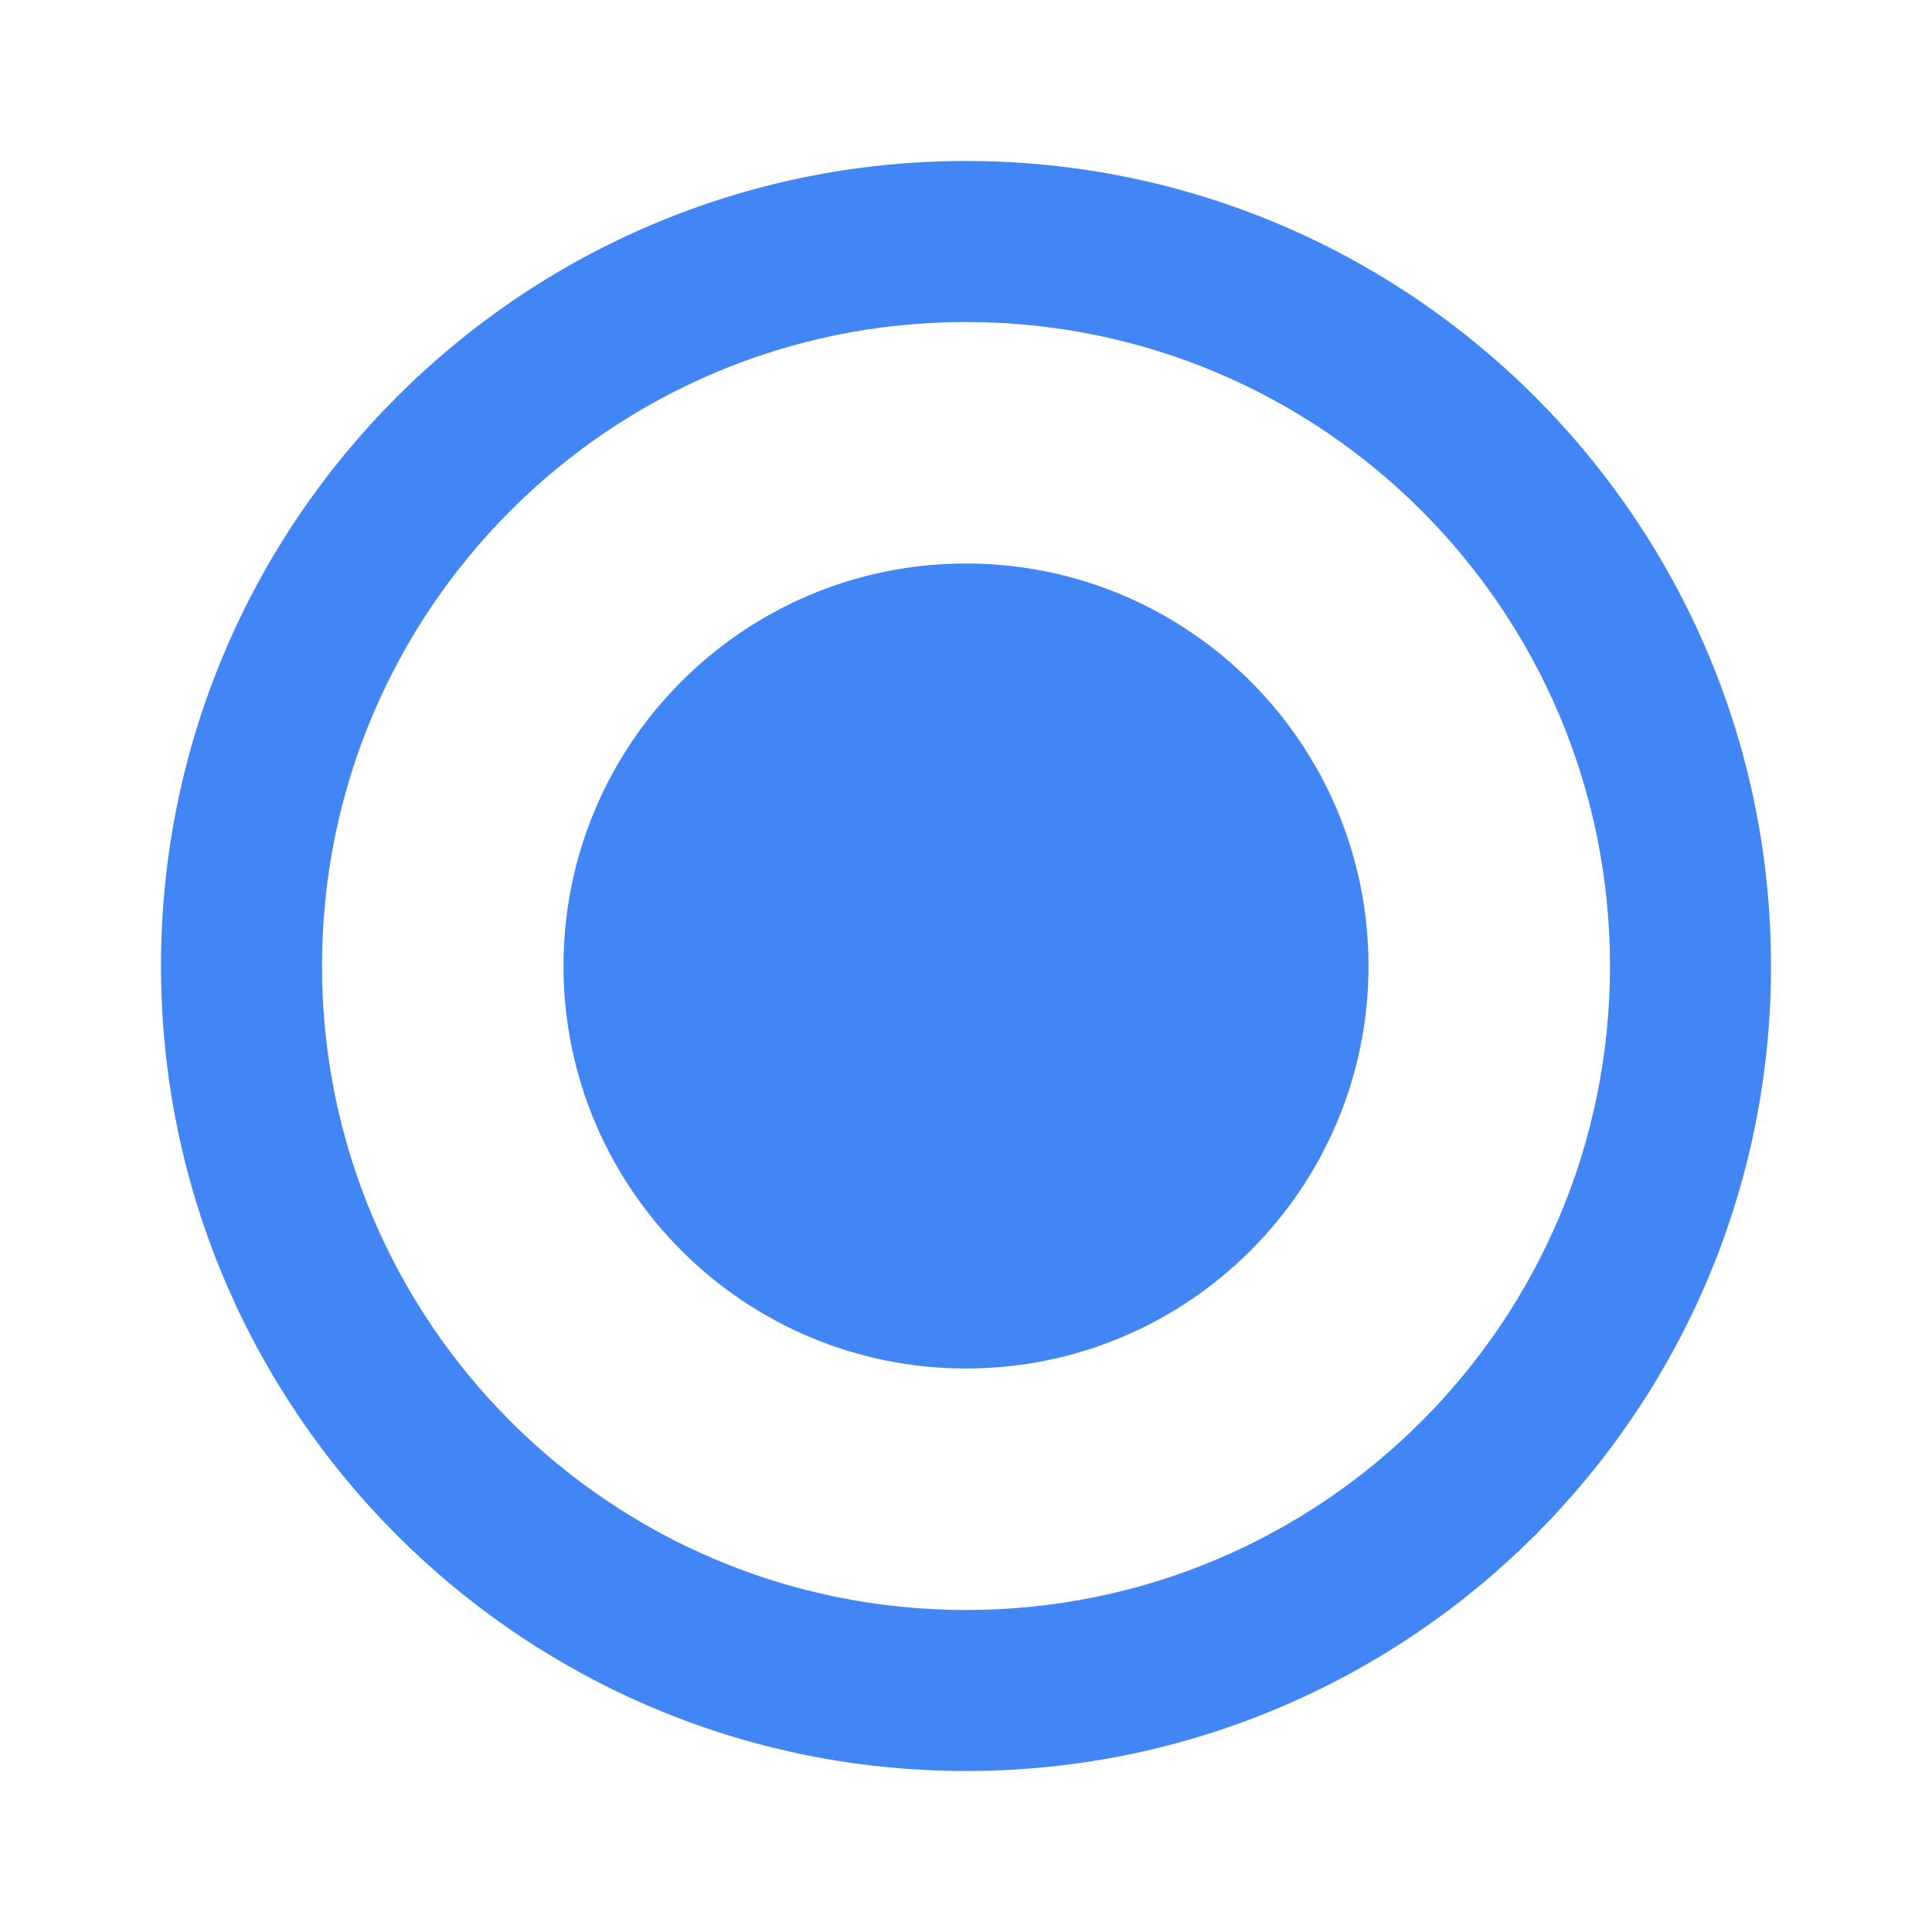
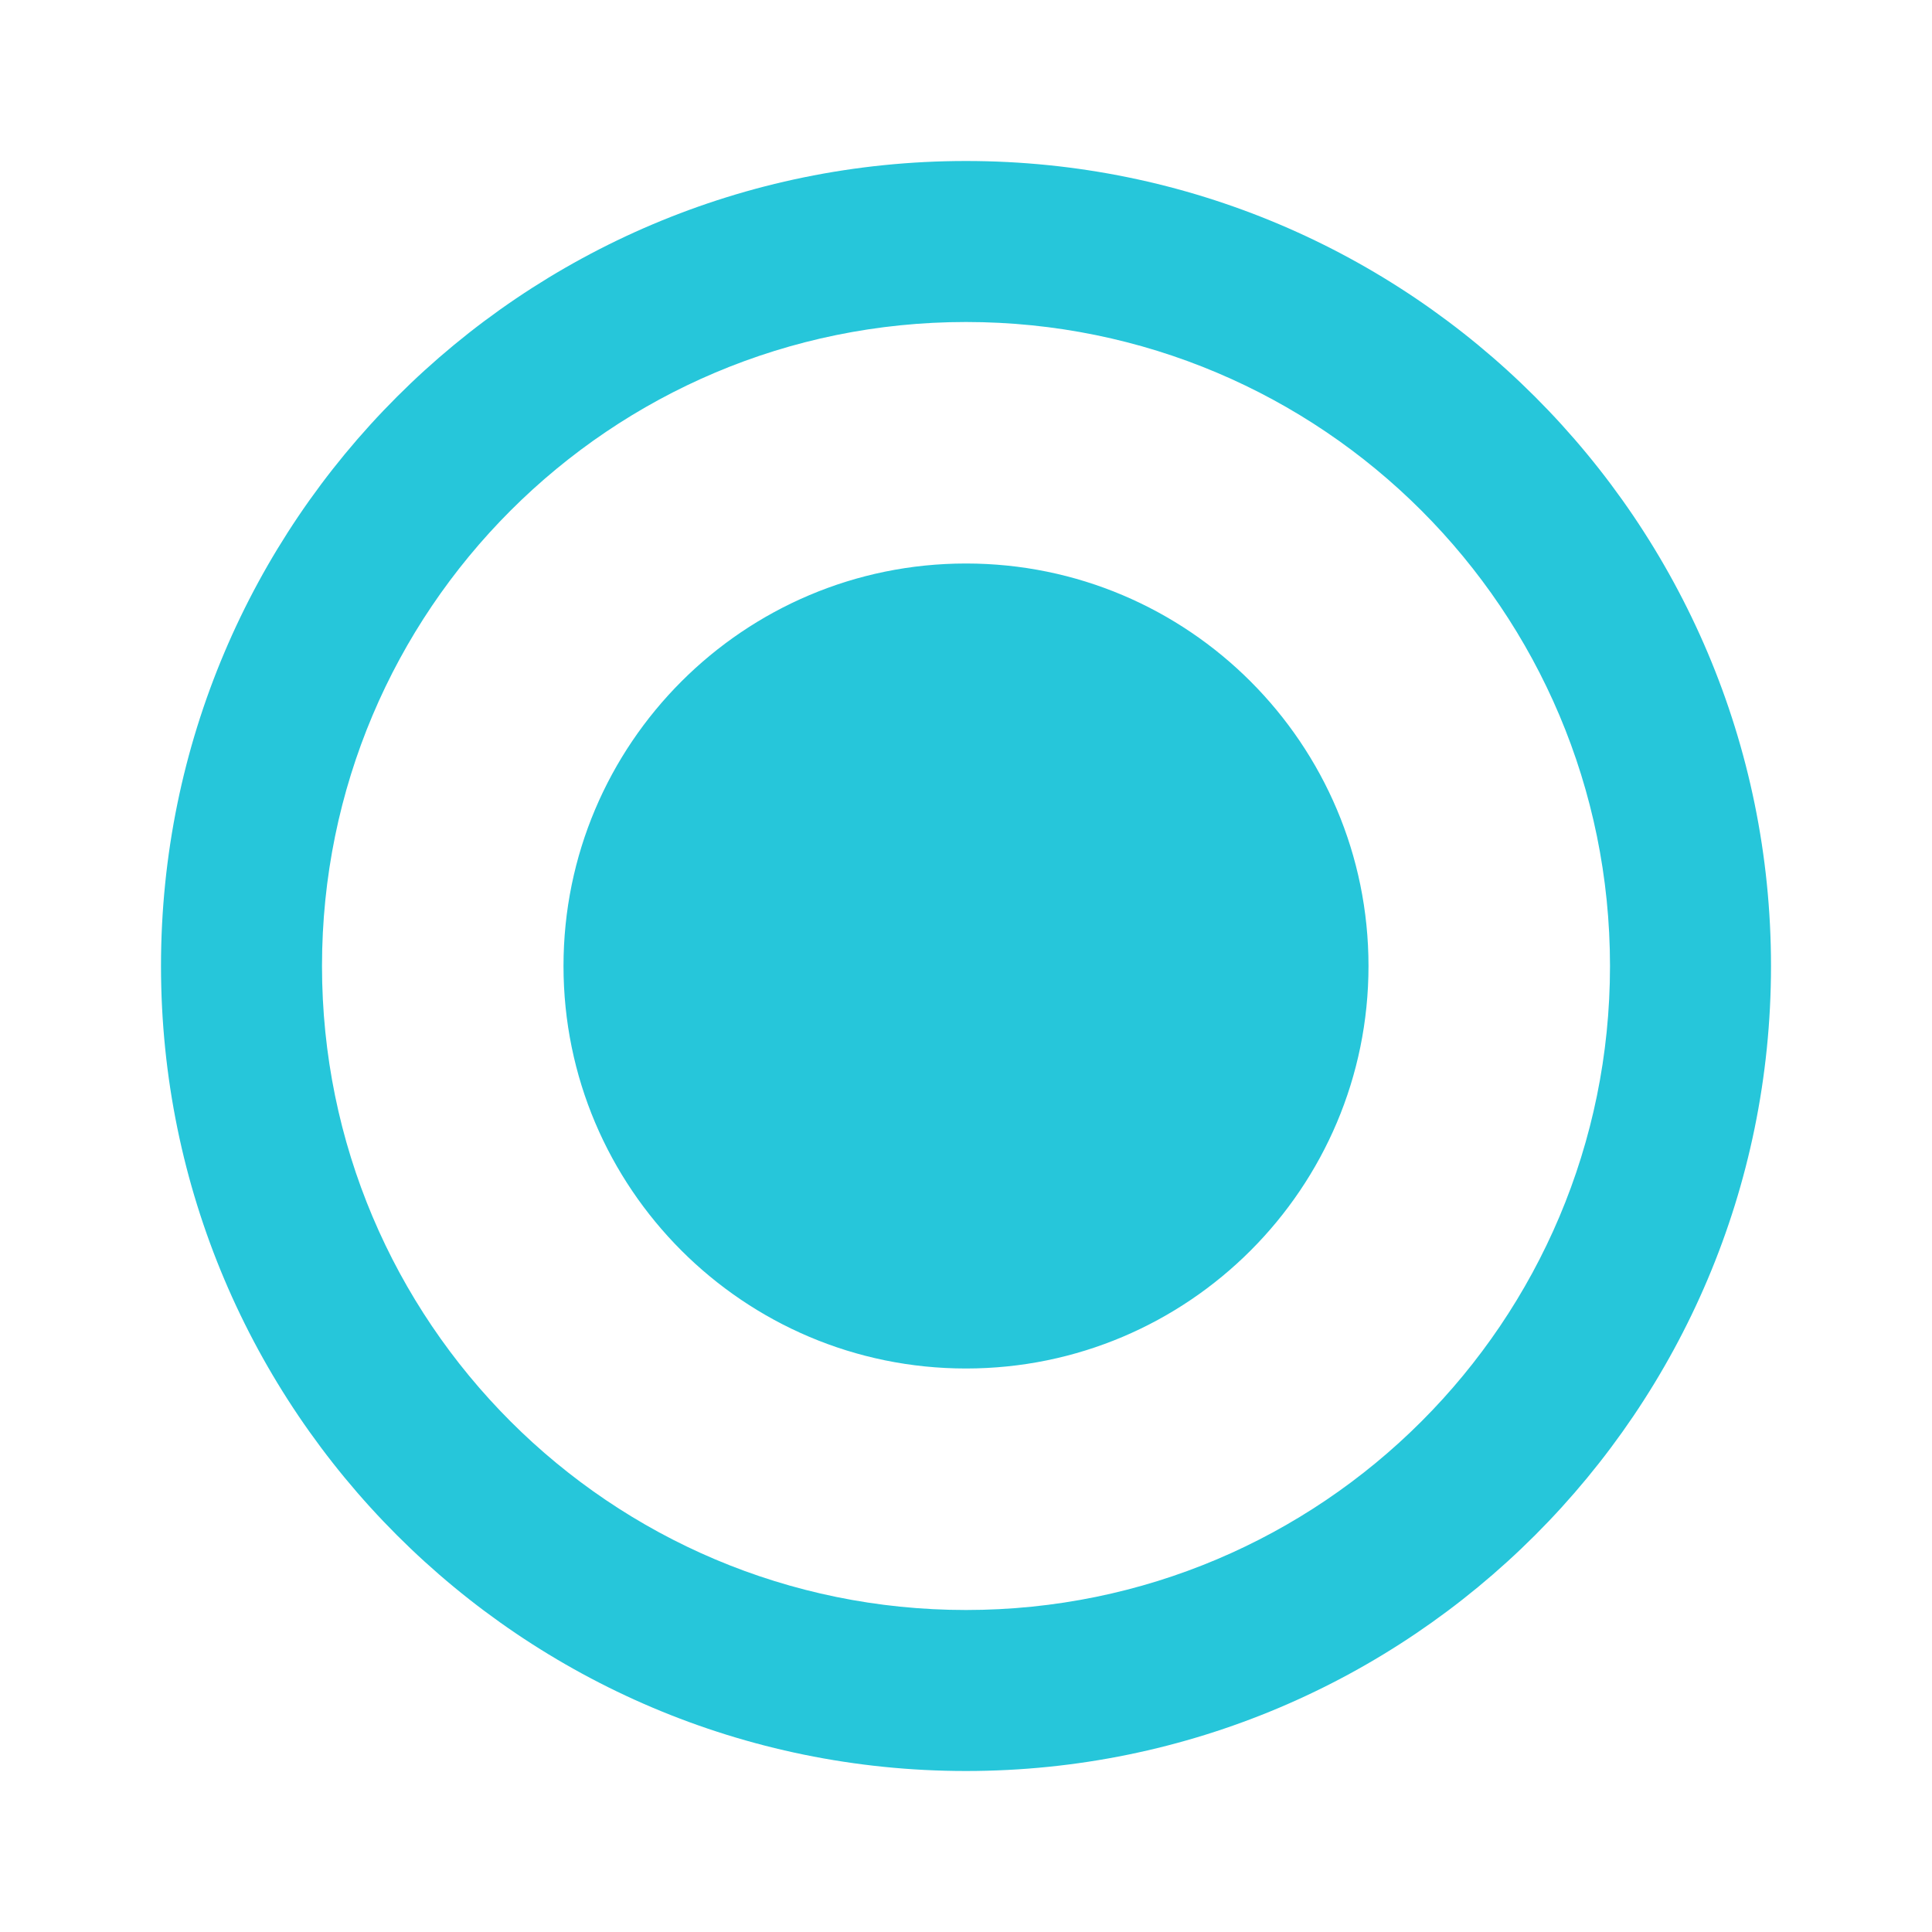
<svg xmlns="http://www.w3.org/2000/svg" width="24" height="24" viewBox="0 0 24 24">
-   <path d="M12 7c-2.76 0-5 2.24-5 5s2.24 5 5 5 5-2.24 5-5-2.24-5-5-5zm0-5C6.48 2 2 6.48 2 12s4.48 10 10 10 10-4.48 10-10S17.52 2 12 2zm0 18c-4.42 0-8-3.58-8-8s3.58-8 8-8 8 3.58 8 8-3.58 8-8 8z" fill="#4285F4" />
+   <path d="M12 7c-2.76 0-5 2.24-5 5s2.24 5 5 5 5-2.24 5-5-2.24-5-5-5zm0-5C6.48 2 2 6.48 2 12s4.48 10 10 10 10-4.48 10-10S17.52 2 12 2zm0 18c-4.42 0-8-3.58-8-8s3.58-8 8-8 8 3.58 8 8-3.58 8-8 8z" fill="#26C6DA" />
</svg>
